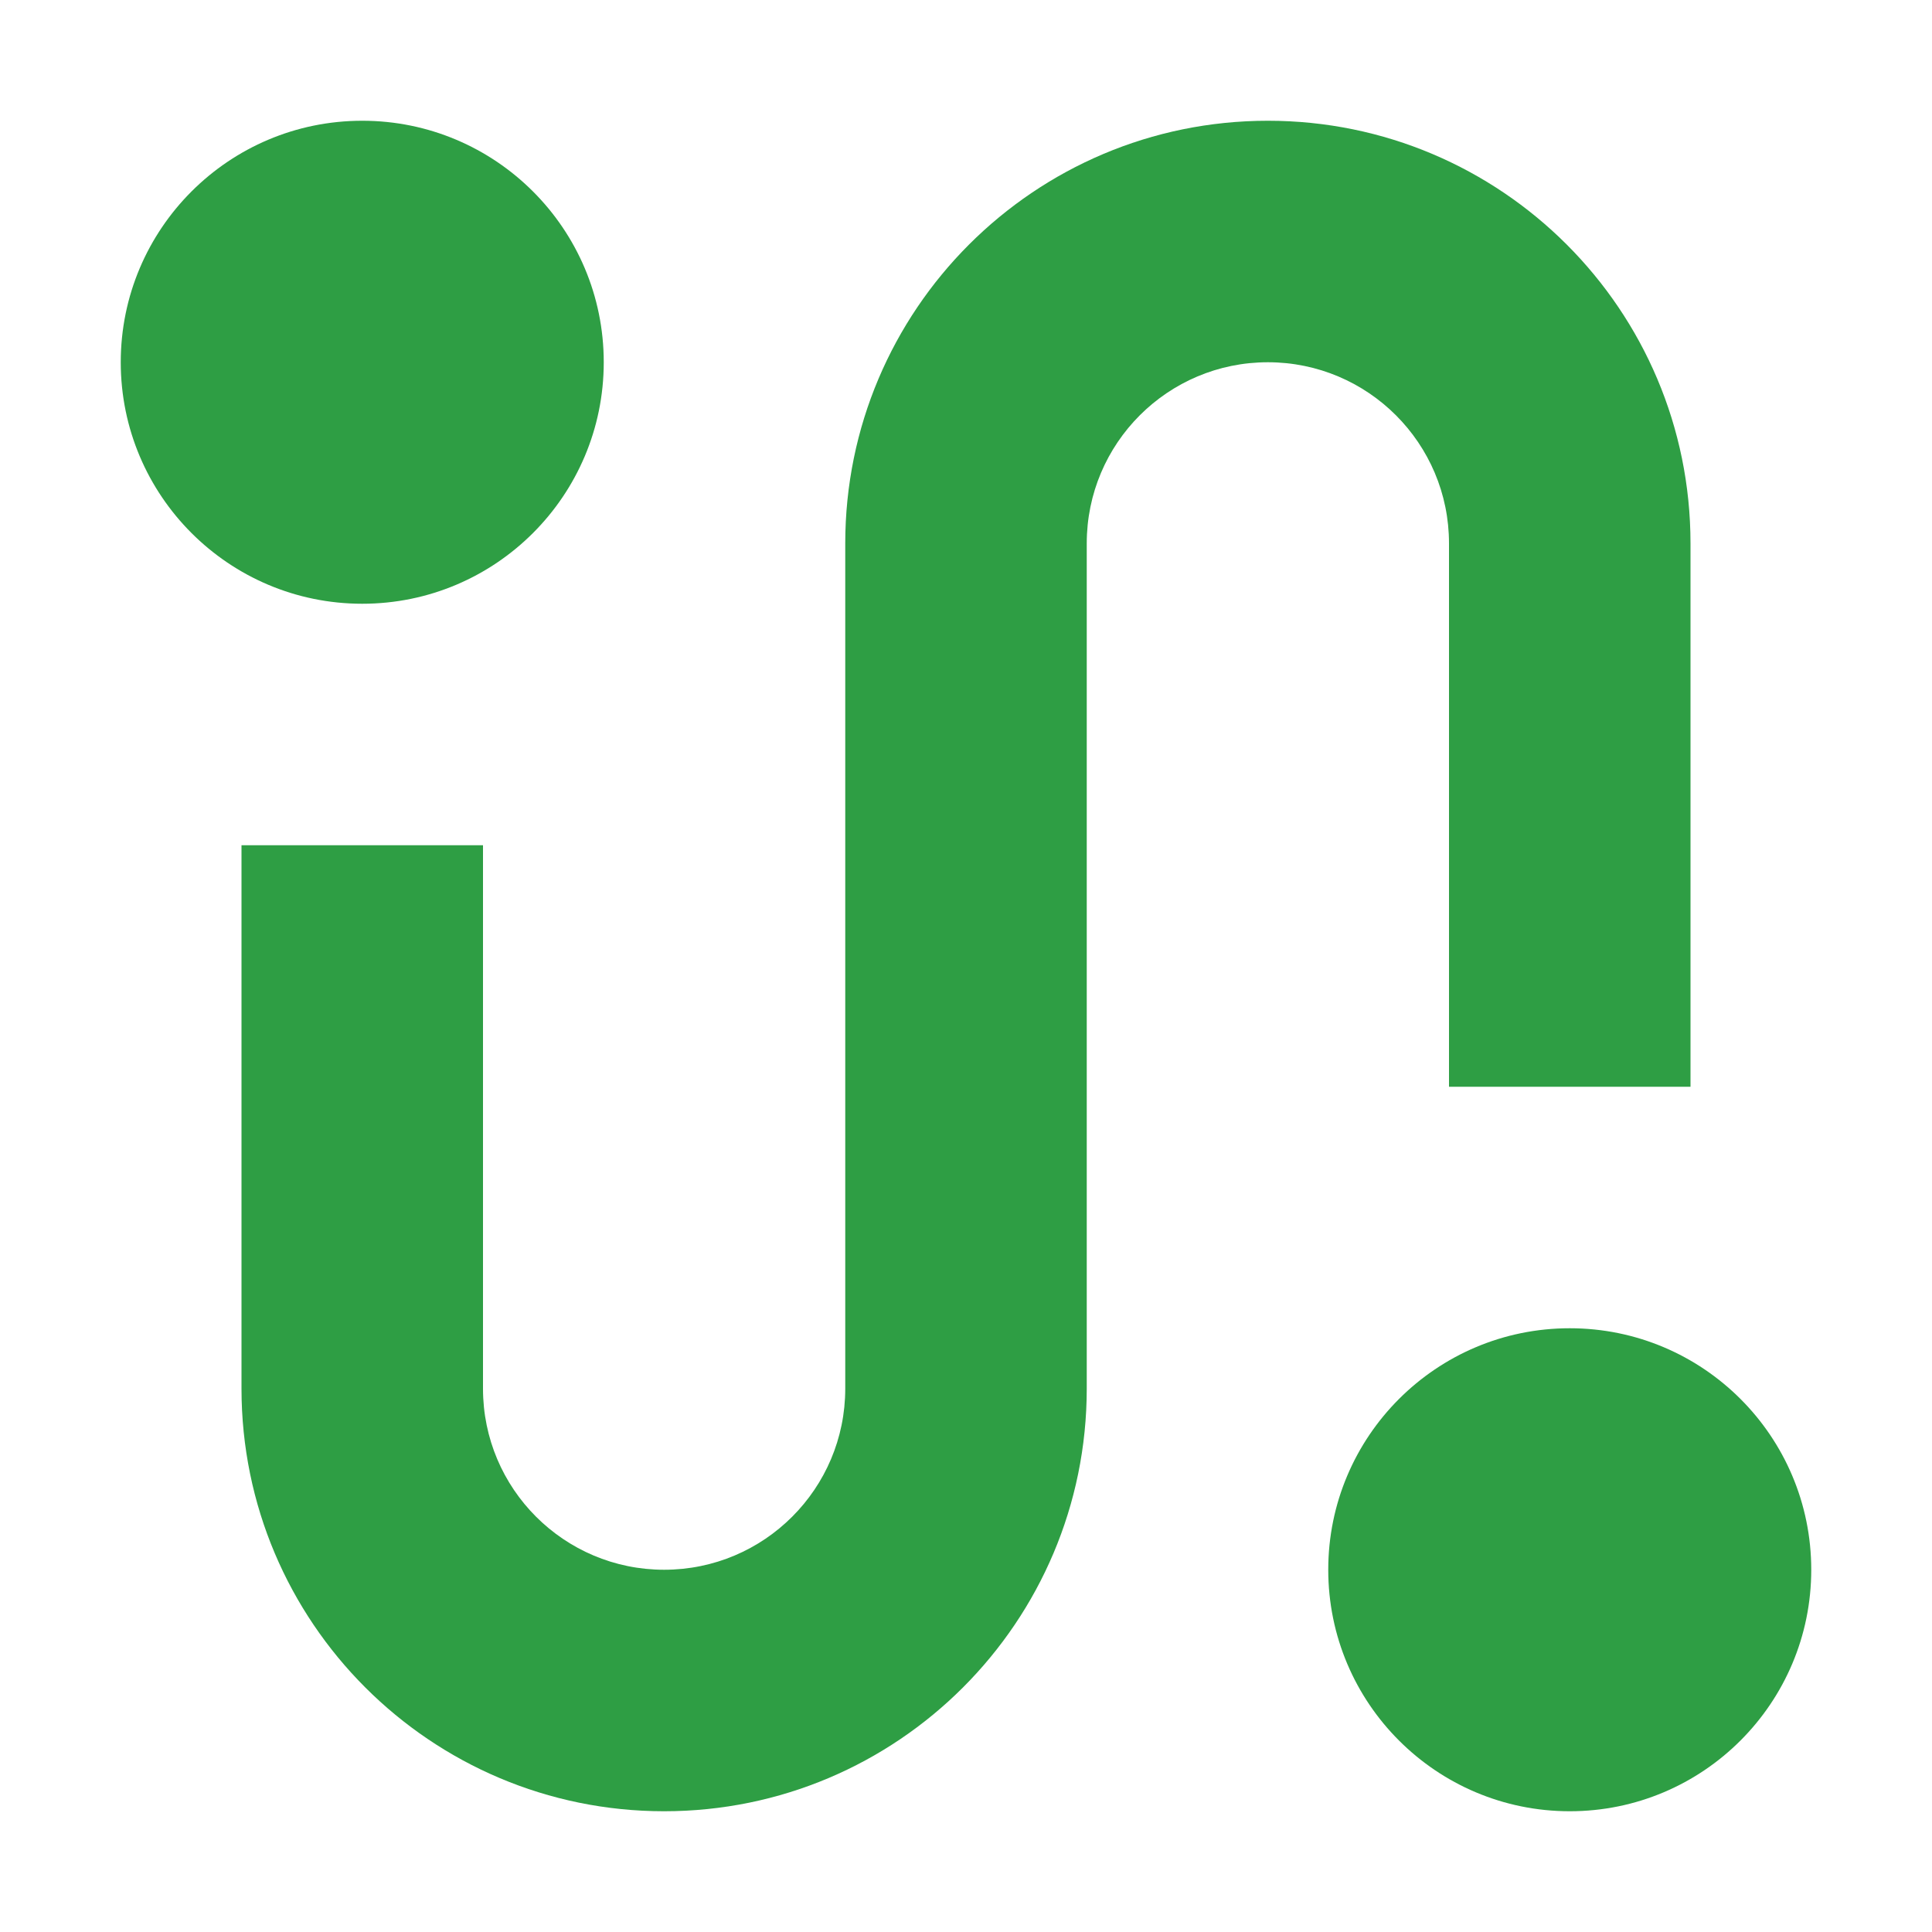
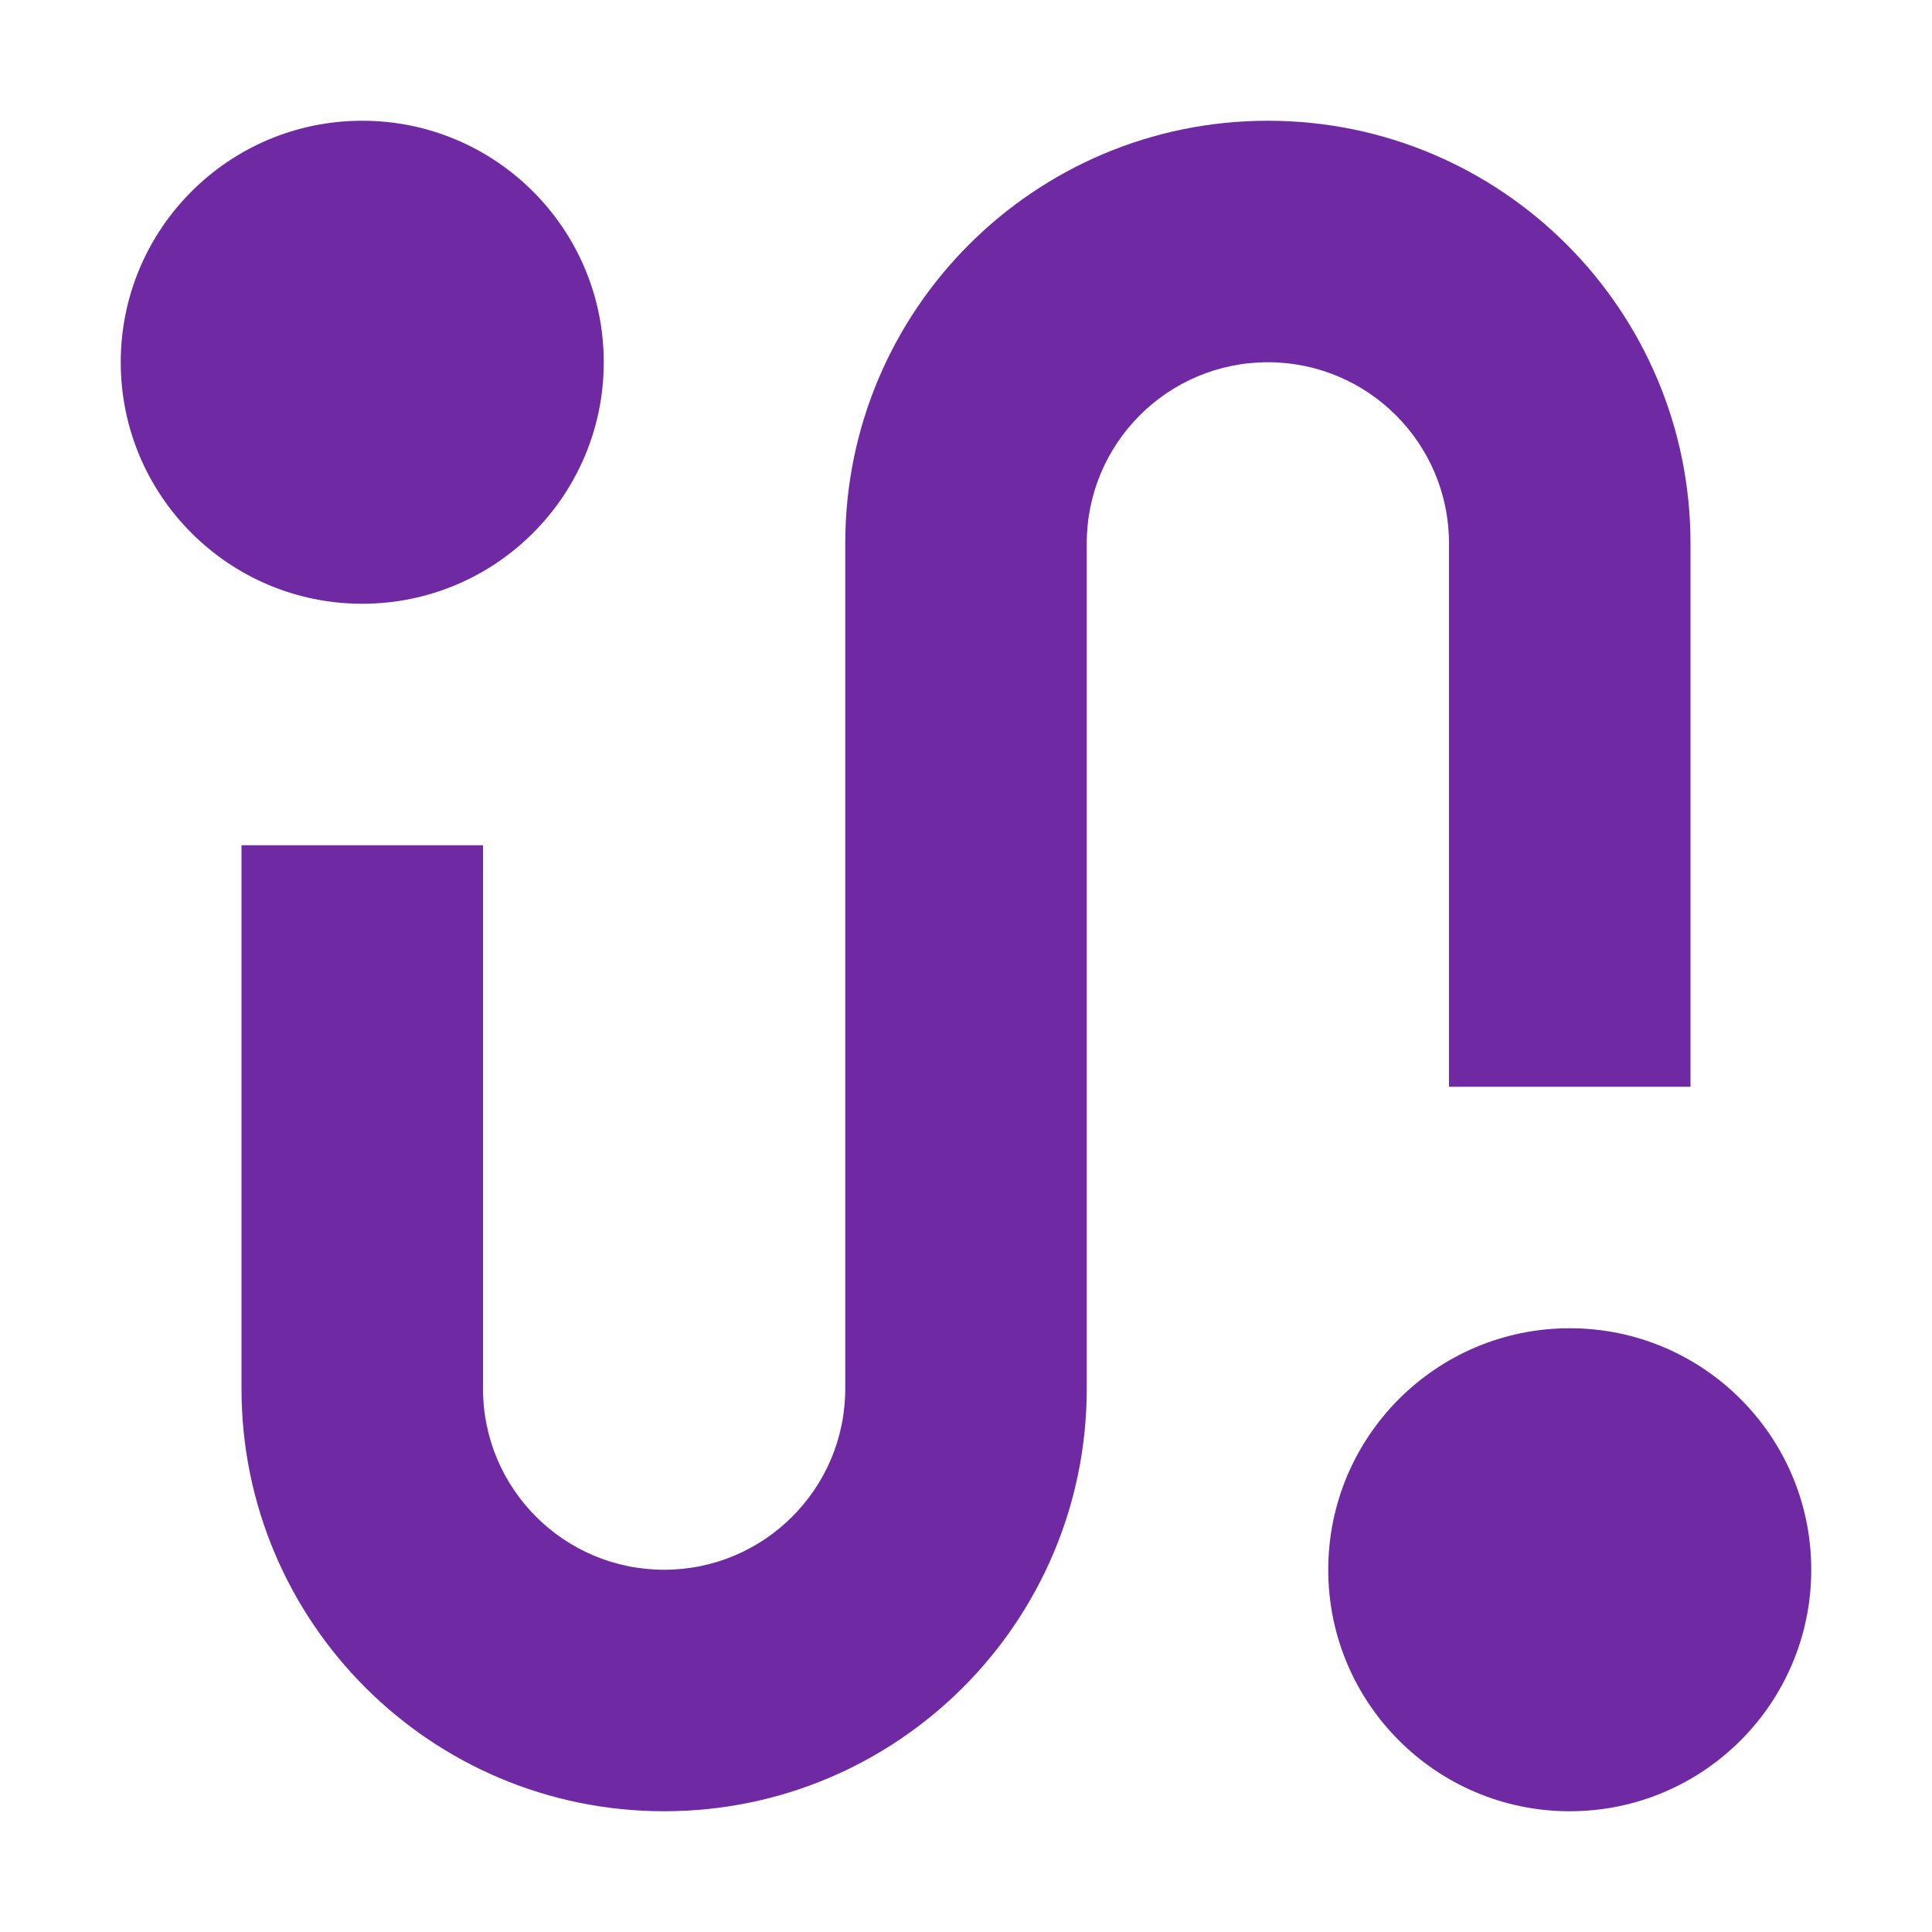
- <svg xmlns="http://www.w3.org/2000/svg" width="32" height="32" viewBox="0 0 32 32" fill="none">
-   <path d="M10 6C10 8.209 8.209 10 6 10C3.791 10 2 8.209 2 6C2 3.791 3.791 2 6 2C8.209 2 10 3.791 10 6Z" fill="#2E9E44" />
-   <path d="M30 26C30 28.209 28.209 30 26 30C23.791 30 22 28.209 22 26C22 23.791 23.791 22 26 22C28.209 22 30 23.791 30 26Z" fill="#2E9E44" />
-   <path d="M18 9C18 7.343 19.343 6 21 6C22.657 6 24 7.343 24 9V18H28V9C28 5.134 24.866 2 21 2C17.134 2 14 5.134 14 9V23C14 24.657 12.657 26 11 26C9.343 26 8 24.657 8 23V14H4V23C4 26.866 7.134 30 11 30C14.866 30 18 26.866 18 23V9Z" fill="#2E9E44" />
+ <svg xmlns="http://www.w3.org/2000/svg" width="32" height="32" fill="#6f29a3" version="1.1" viewBox="0 0 32 32">
+   <path d="m10 6c0 2.209-1.791 4-4 4s-4-1.791-4-4 1.791-4 4-4 4 1.791 4 4z" />
+   <path d="m30 26c0 2.209-1.791 4-4 4s-4-1.791-4-4 1.791-4 4-4 4 1.791 4 4z" />
+   <path d="m18 9c0-1.657 1.343-3 3-3 1.657 0 3 1.343 3 3v9h4v-9c0-3.866-3.134-7-7-7s-7 3.134-7 7v14c0 1.657-1.343 3-3 3-1.657 0-3-1.343-3-3v-9h-4v9c0 3.866 3.134 7 7 7s7-3.134 7-7v-14z" />
</svg>
